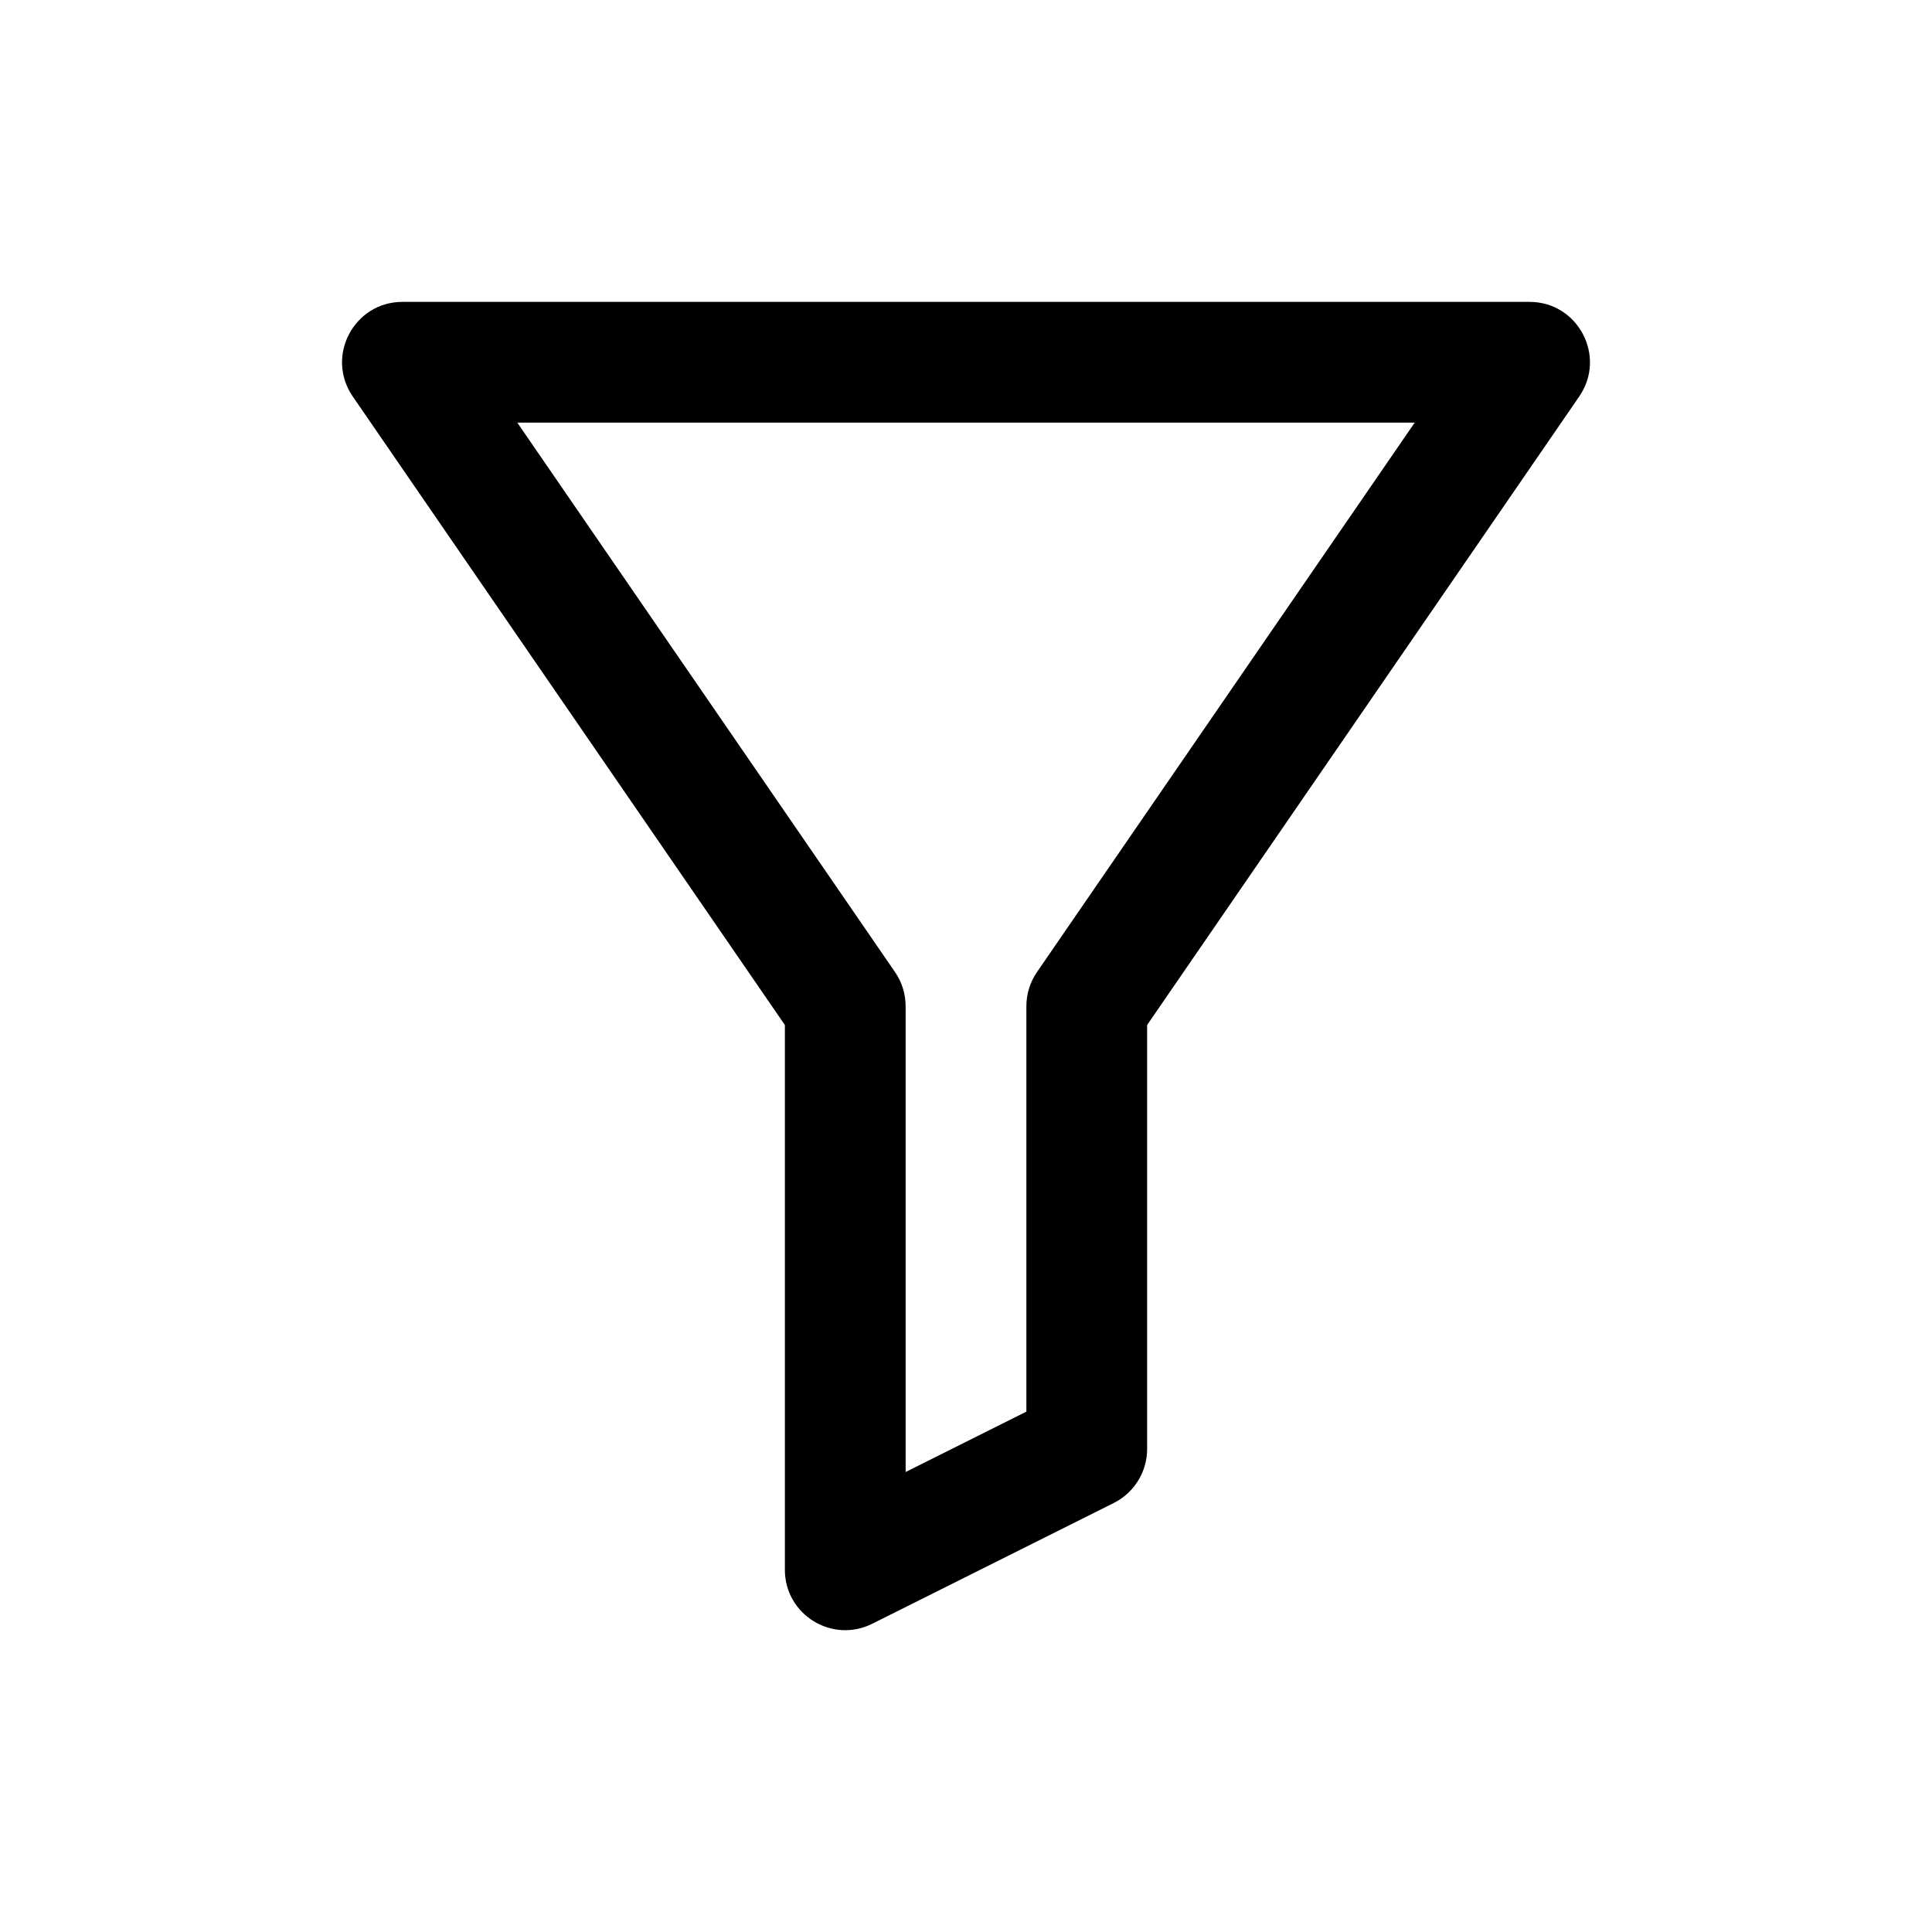
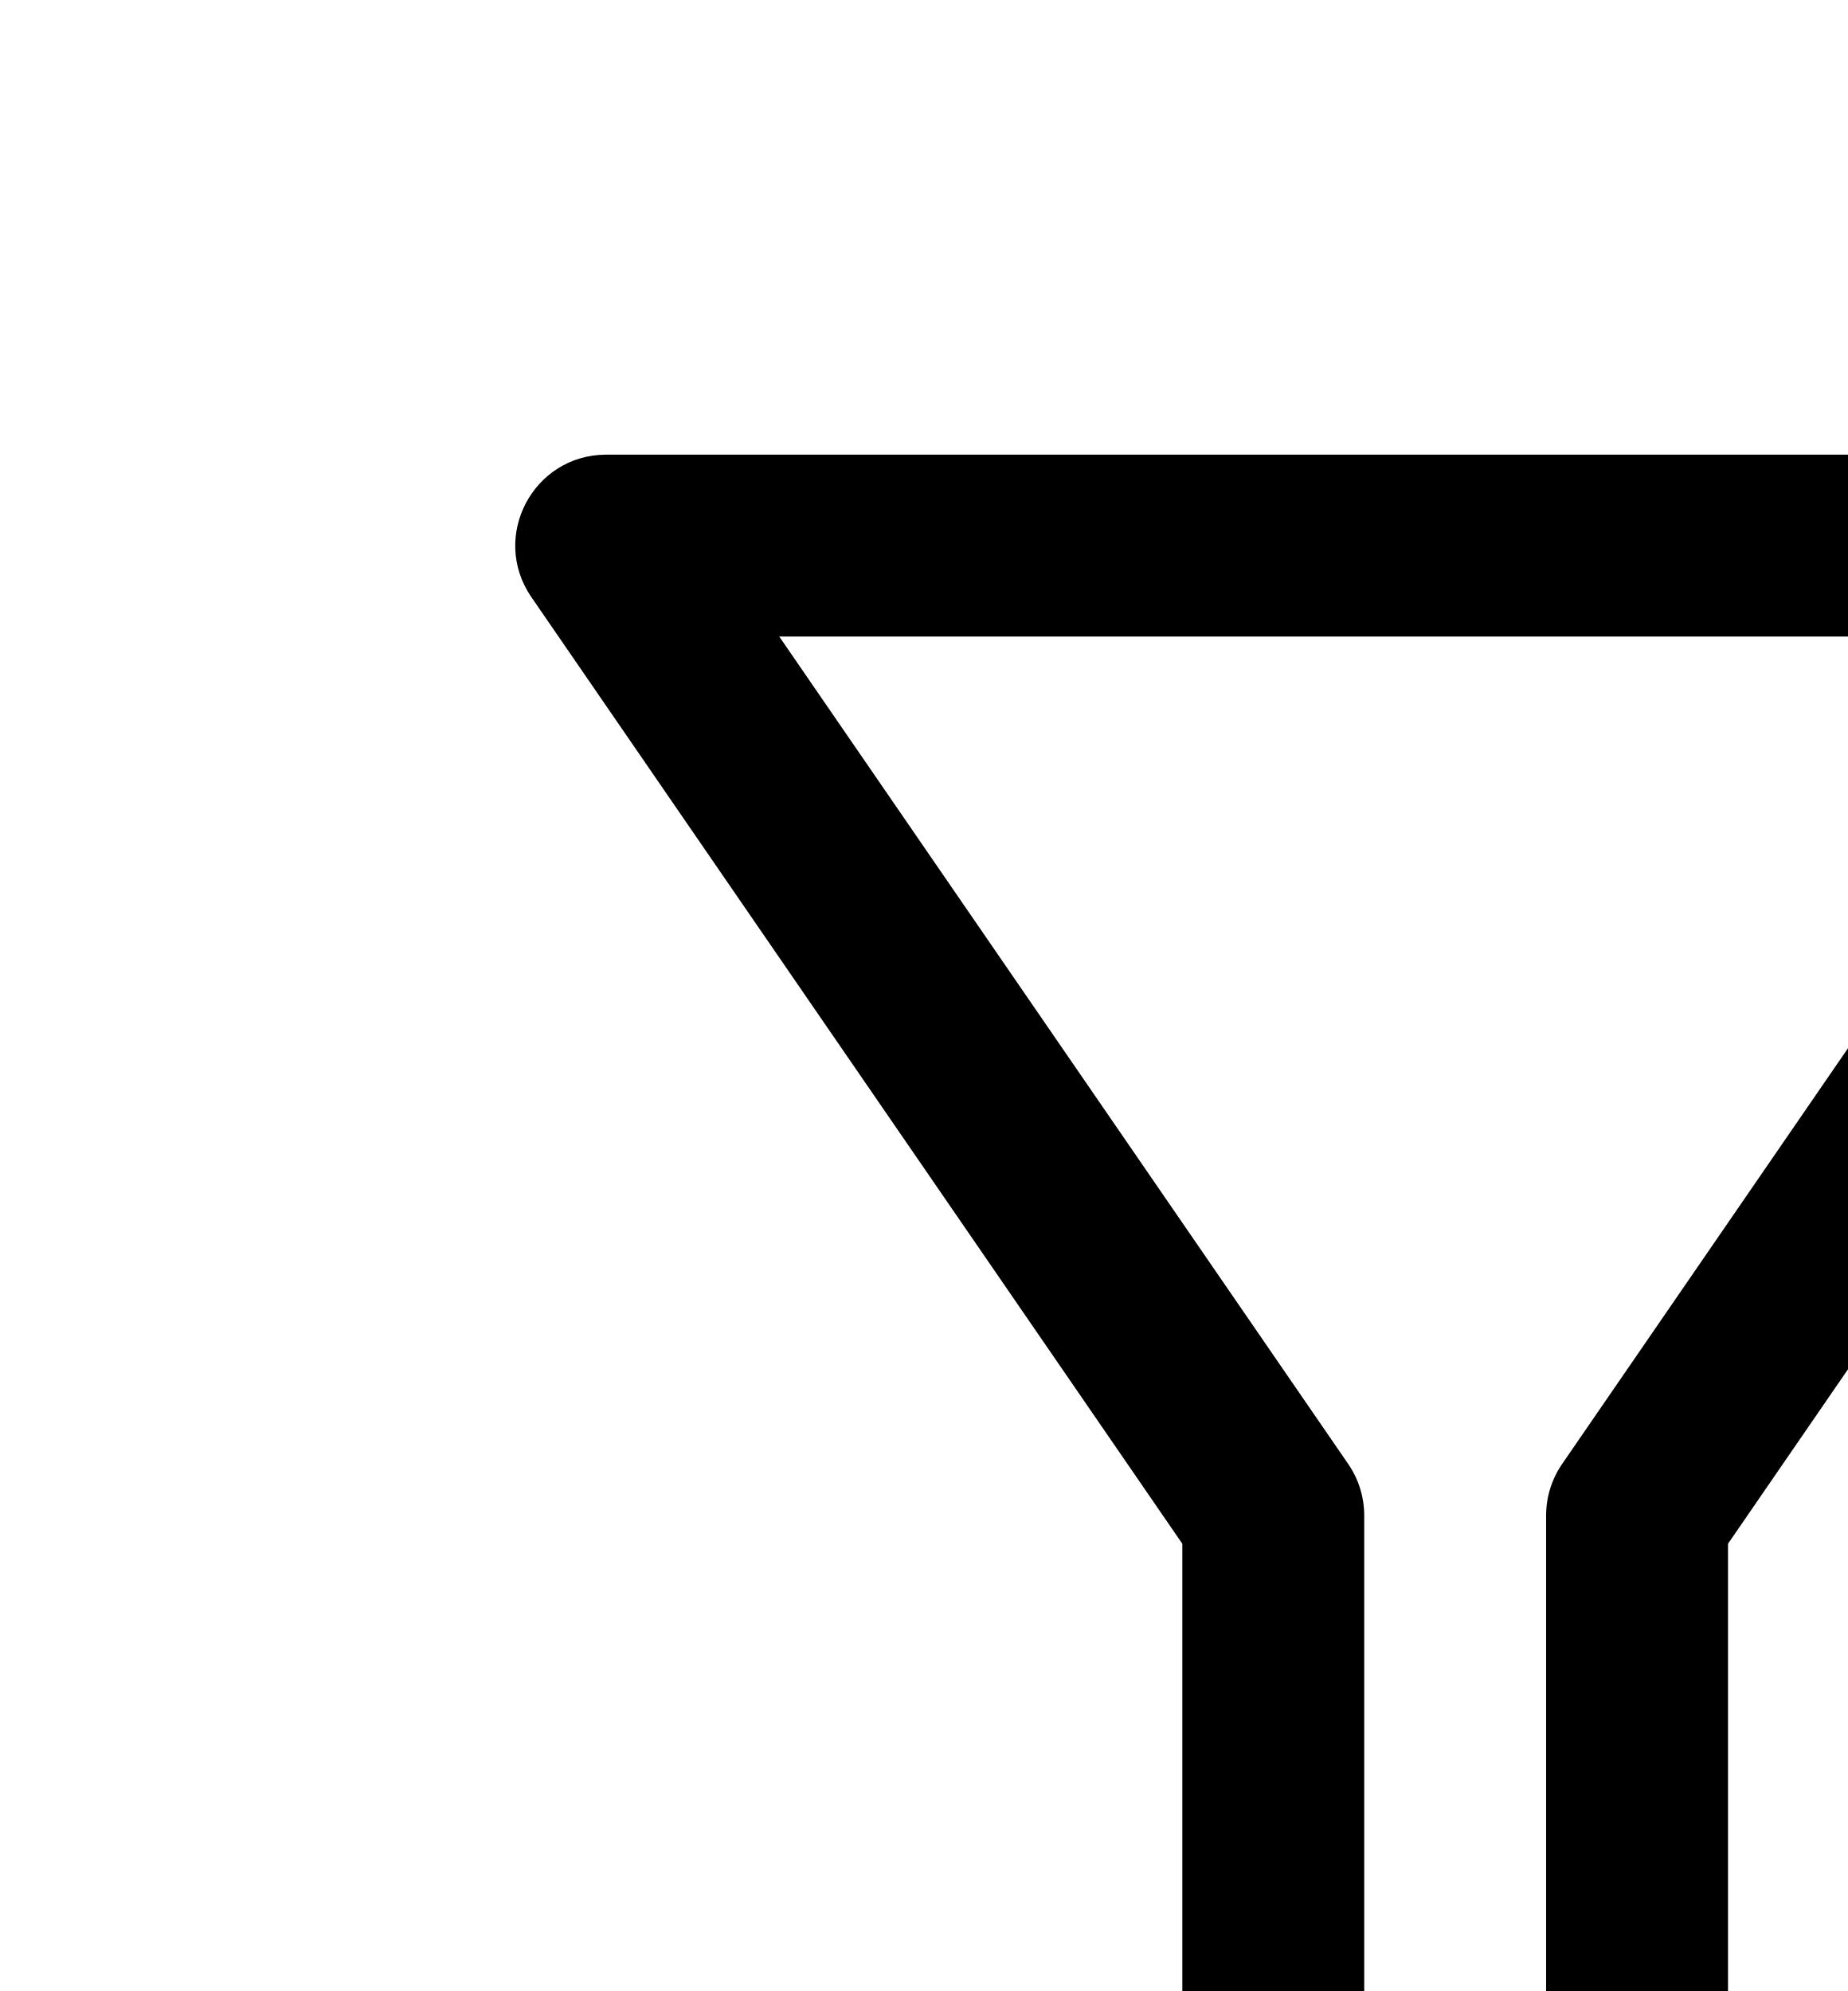
- <svg xmlns="http://www.w3.org/2000/svg" viewBox="0 0 24 24">
+ <svg>
  <style />
  <path d="M9.75,12.733 L4.382,4.925 C4.04,4.427 4.396,3.75 5,3.75 L19,3.75 C19.604,3.75 19.96,4.427 19.618,4.925 L14.25,12.733 L14.25,18 C14.25,18.284 14.089,18.544 13.835,18.671 L10.835,20.171 C10.337,20.42 9.75,20.058 9.75,19.5 L9.75,12.733 Z M17.574,5.25 L6.426,5.25 L11.118,12.075 C11.204,12.2 11.25,12.348 11.25,12.5 L11.25,18.286 L12.75,17.536 L12.75,12.5 C12.75,12.348 12.796,12.2 12.882,12.075 L17.574,5.25 Z" />
</svg>
